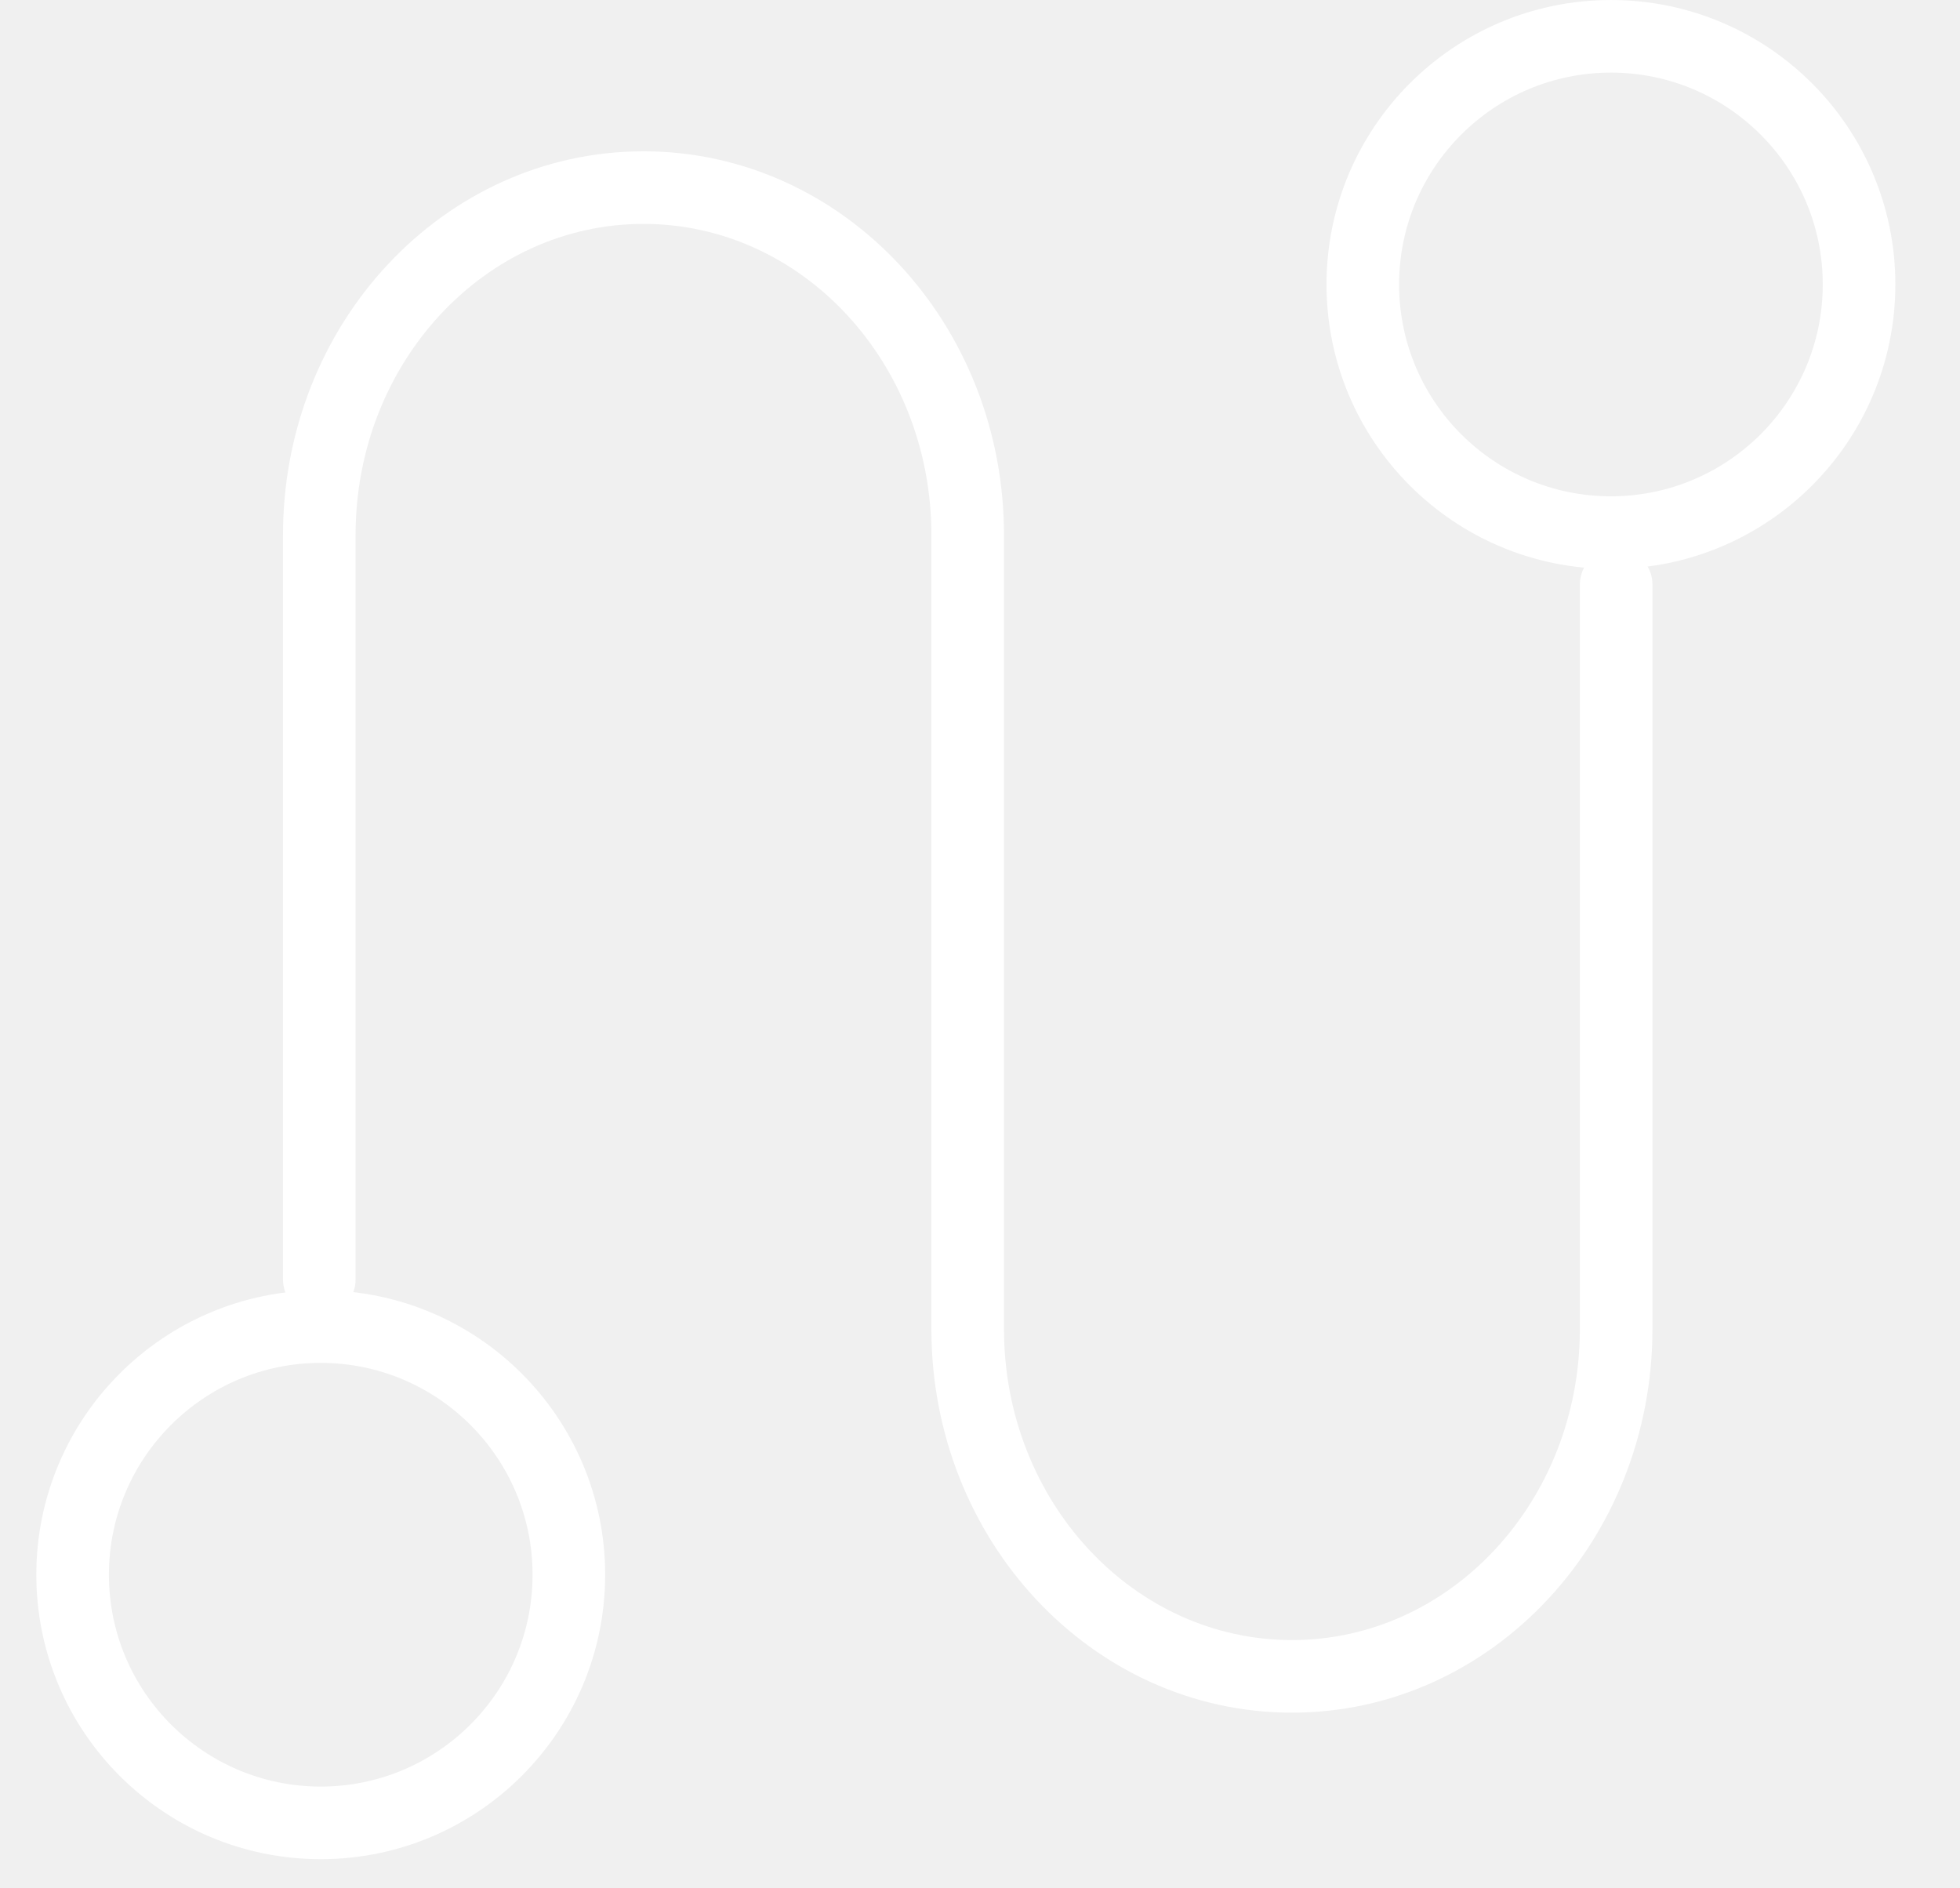
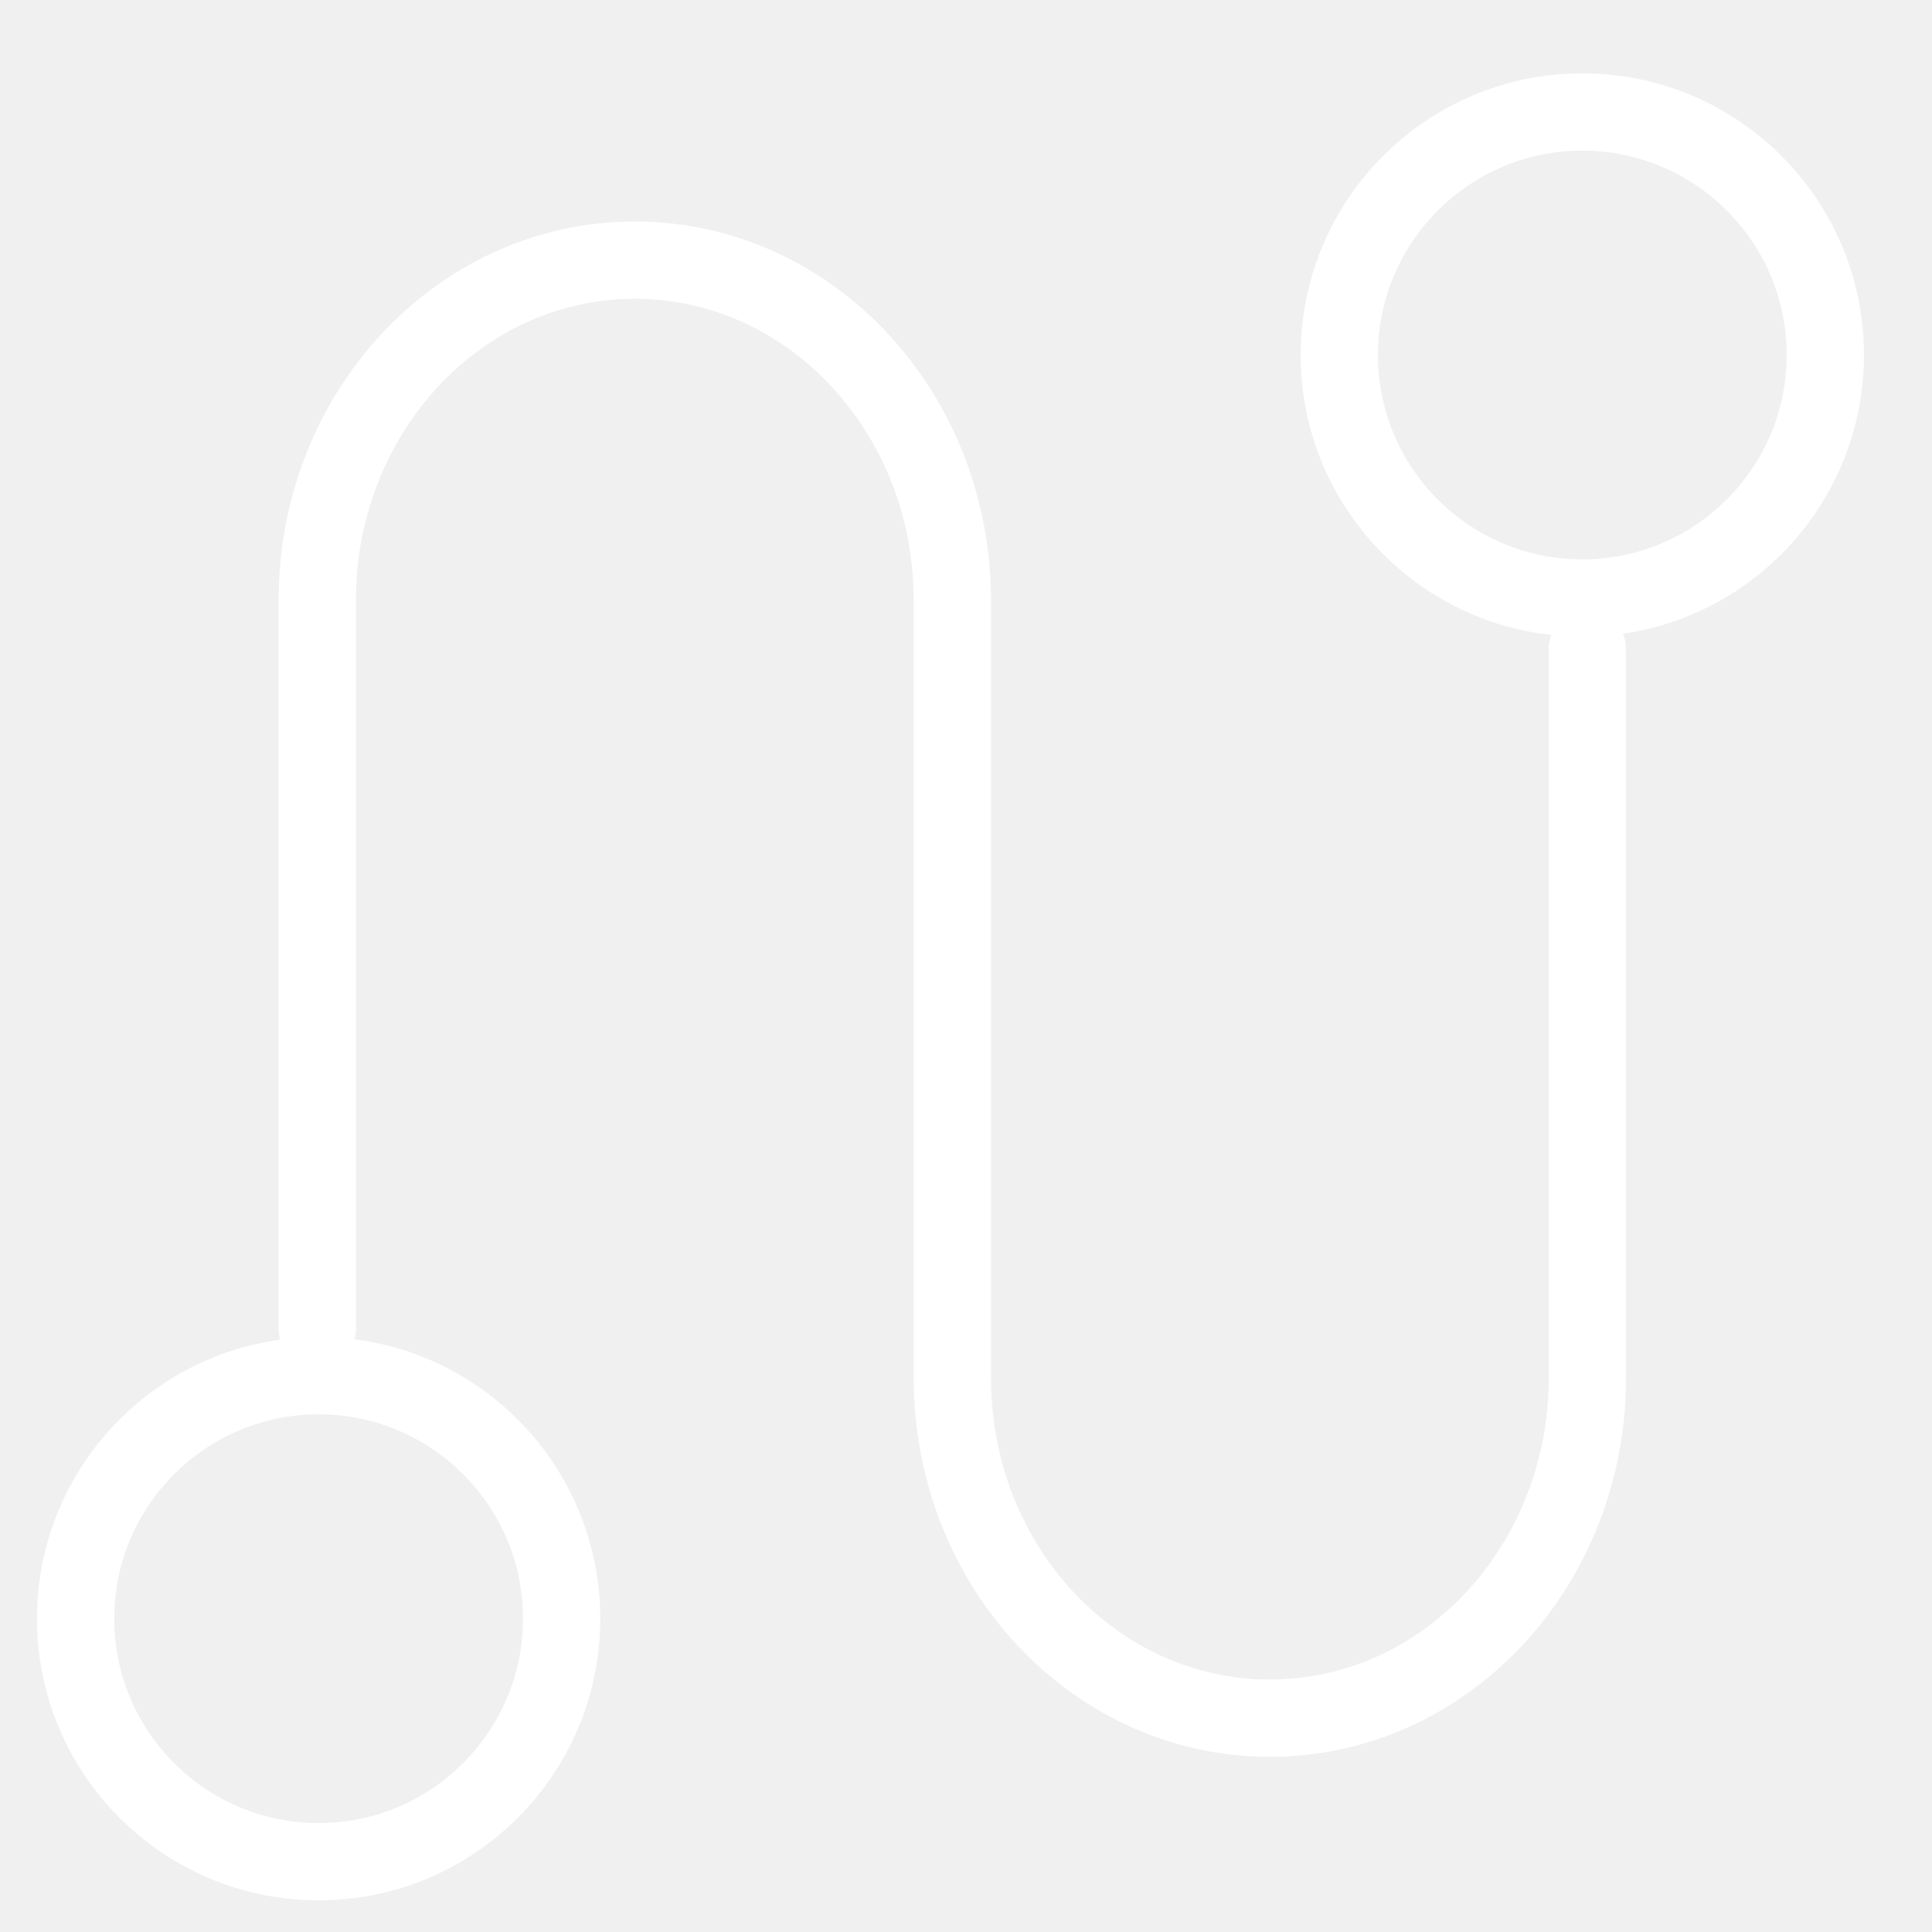
- <svg xmlns="http://www.w3.org/2000/svg" width="27px" height="26px" viewBox="0 0 27 26" version="1.1">
+ <svg xmlns="http://www.w3.org/2000/svg" width="25px" height="25px" viewBox="0 0 25 25" version="1.1">
  <defs />
  <g id="Main" stroke="none" stroke-width="1" fill="none" fill-rule="evenodd" stroke-linecap="round" stroke-linejoin="round">
-     <g id="1MainTabMap" transform="translate(-32, -617)" stroke="#FFFFFF">
+     <g id="1MainTabMap" transform="translate(-32, -616)" stroke="#FFFFFF">
      <g id="Menu-Bar" transform="translate(0, 603)">
        <g id="Icons" transform="translate(27, 11.5)">
          <g id="MenuRoutes" transform="translate(5, 2)">
            <g id="MenuRoutesNormal" transform="translate(0.734375, 0.367188)">
              <g id="Group-6">
-                 <path d="M3.664,17.756 L3.664,7.502 C3.664,4.858 5.664,2.717 8.13,2.717 C10.598,2.717 12.596,4.858 12.596,7.502 L12.596,18.439 C12.596,21.083 14.596,23.224 17.063,23.224 C19.53,23.224 21.529,21.083 21.529,18.439 L21.529,8.185" id="Stroke-160" />
-                 <path d="M24.875,4.051 C24.875,5.938 23.344,7.469 21.457,7.469 C19.57,7.469 18.039,5.938 18.039,4.051 C18.039,2.164 19.57,0.633 21.457,0.633 C23.344,0.633 24.875,2.164 24.875,4.051 L24.875,4.051 Z" id="Stroke-1104" />
-                 <path d="M7.102,21.824 C7.102,23.711 5.57,25.242 3.684,25.242 C1.797,25.242 0.266,23.711 0.266,21.824 C0.266,19.938 1.797,18.406 3.684,18.406 C5.57,18.406 7.102,19.938 7.102,21.824 L7.102,21.824 Z" id="Stroke-1104" />
+                 <path d="M3.371,16.335 L3.371,6.902 C3.371,4.469 5.211,2.499 7.48,2.499 C9.75,2.499 11.589,4.469 11.589,6.902 L11.589,16.964 C11.589,19.397 13.428,21.366 15.698,21.366 C17.968,21.366 19.806,19.397 19.806,16.964 L19.806,7.53" id="Stroke-160" />
+                 <path d="M22.885,3.727 C22.885,5.463 21.476,6.871 19.74,6.871 C18.005,6.871 16.596,5.463 16.596,3.727 C16.596,1.991 18.005,0.582 19.74,0.582 C21.476,0.582 22.885,1.991 22.885,3.727 L22.885,3.727 Z" id="Stroke-1104" />
+                 <path d="M6.533,20.078 C6.533,21.814 5.125,23.223 3.389,23.223 C1.653,23.223 0.244,21.814 0.244,20.078 C0.244,18.343 1.653,16.934 3.389,16.934 C5.125,16.934 6.533,18.343 6.533,20.078 L6.533,20.078 Z" id="Stroke-1104" />
              </g>
            </g>
          </g>
        </g>
      </g>
    </g>
  </g>
</svg>
